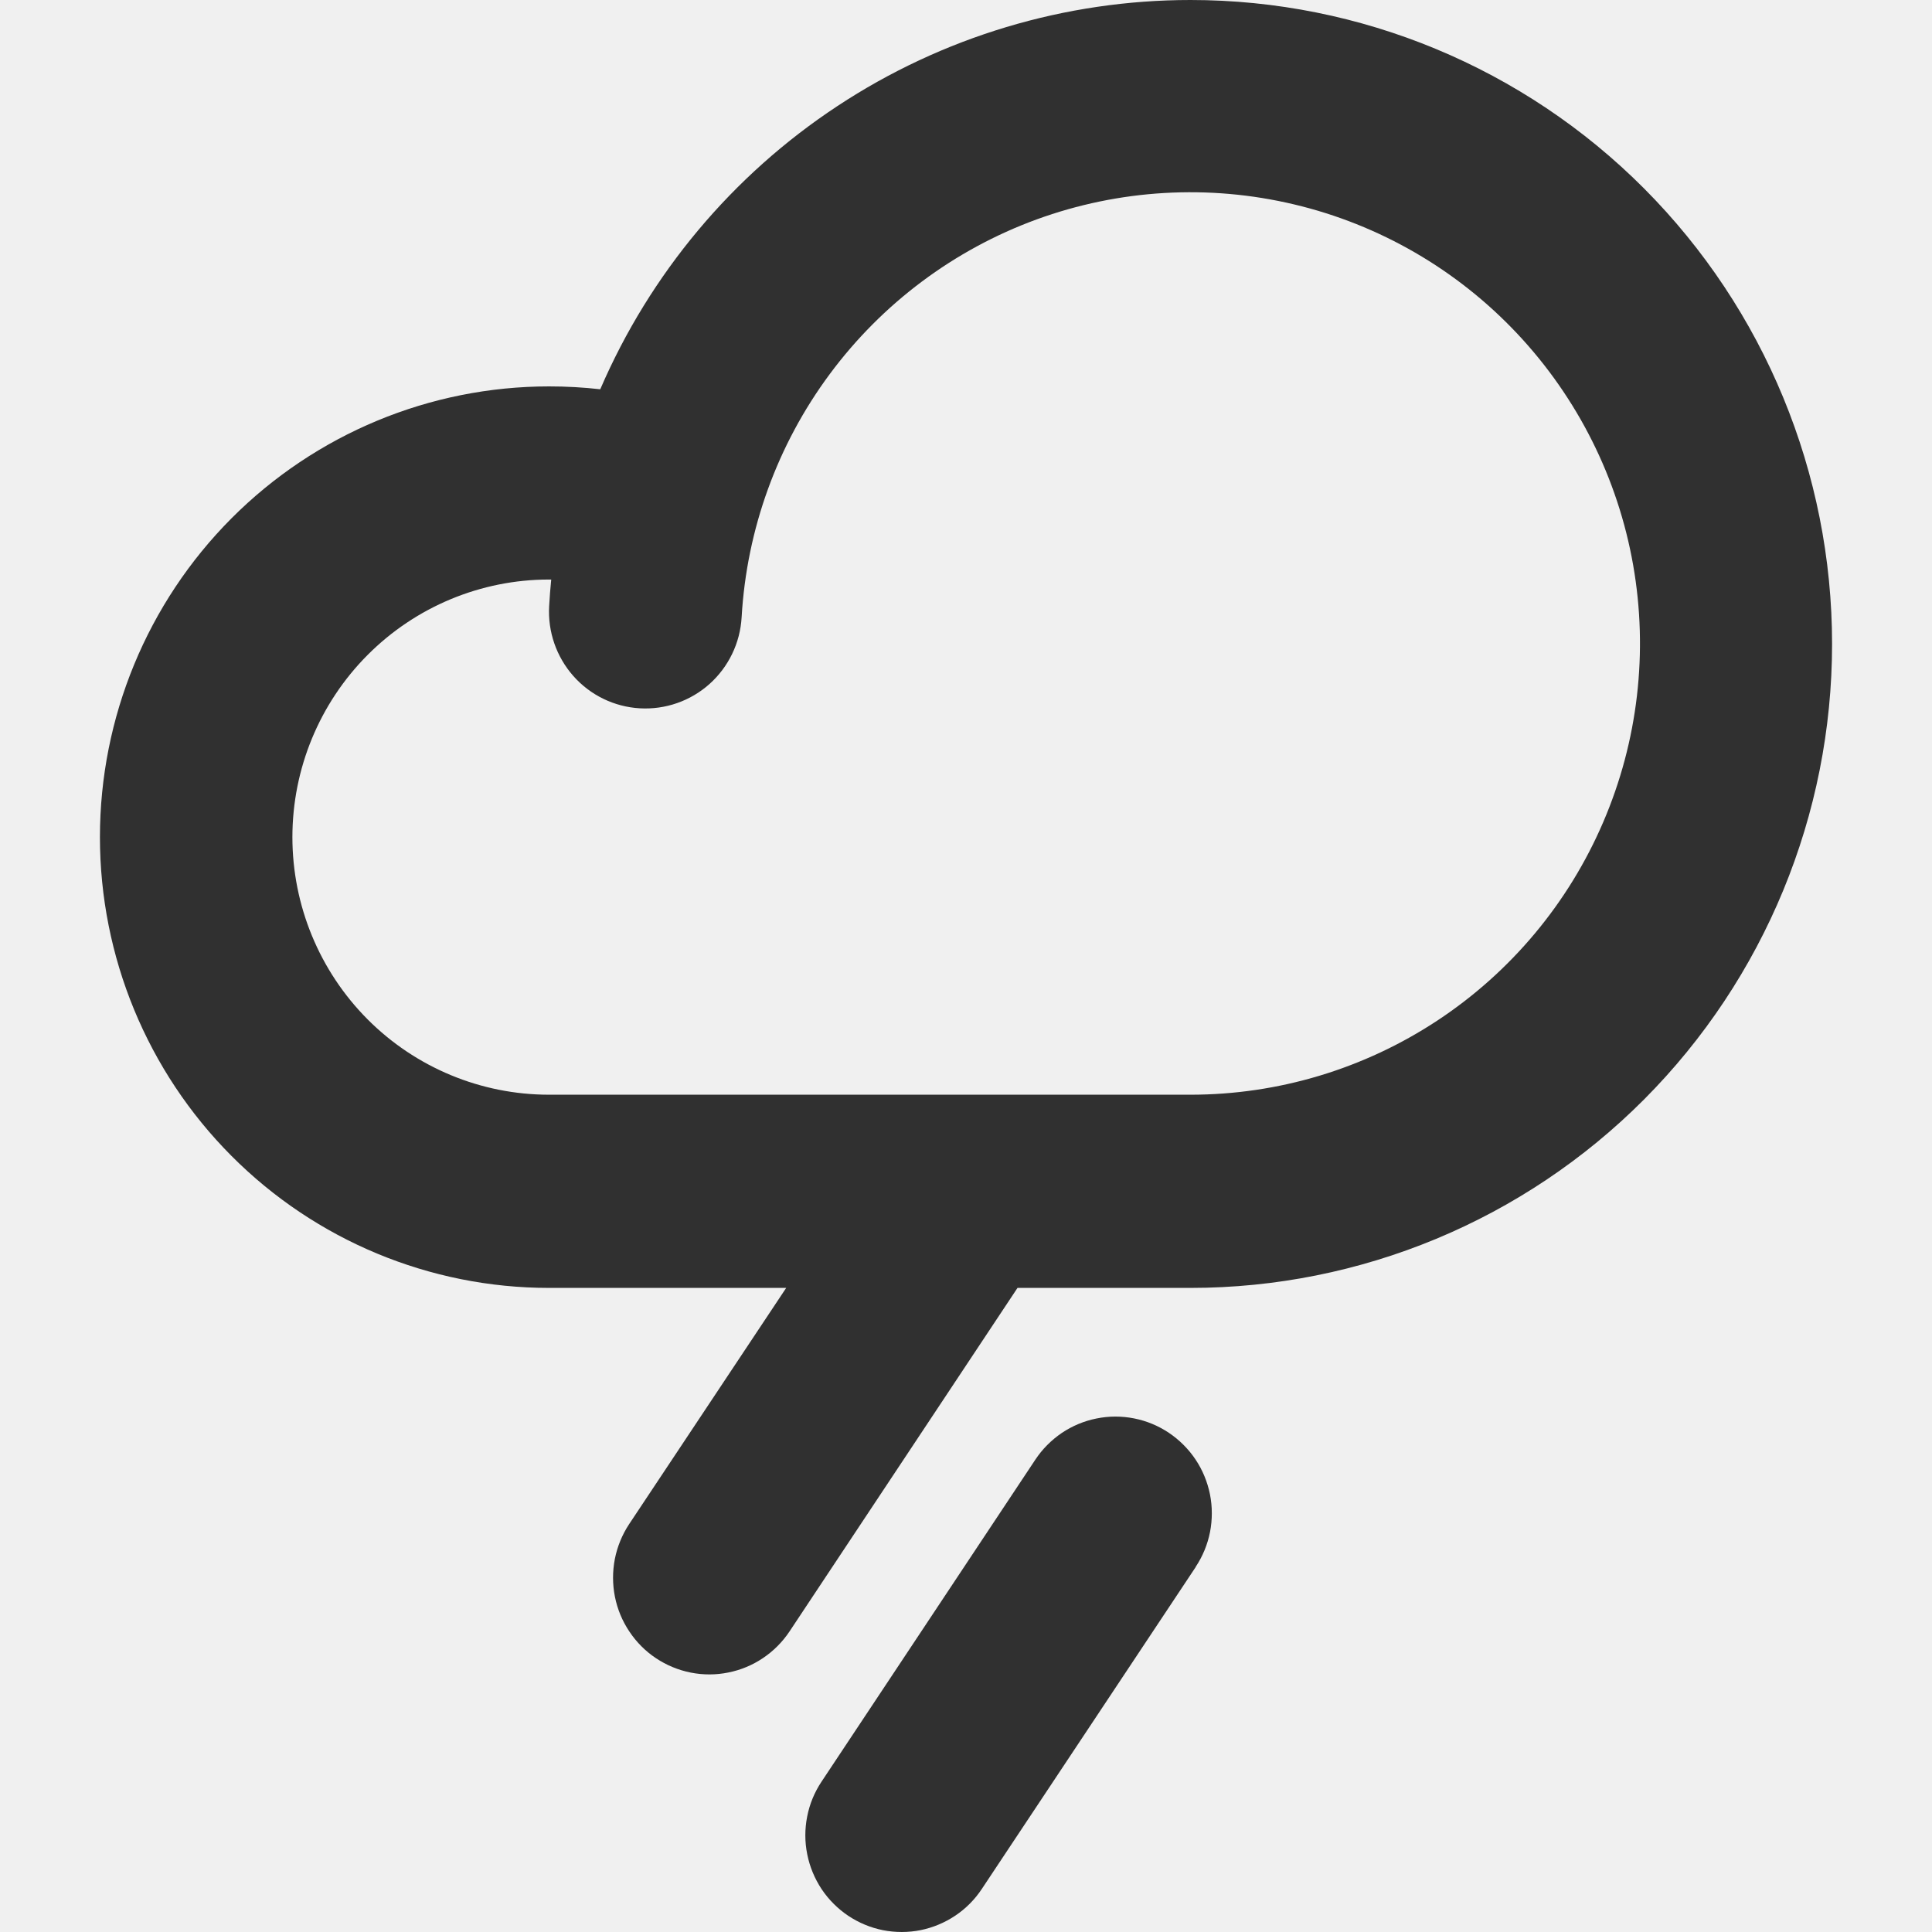
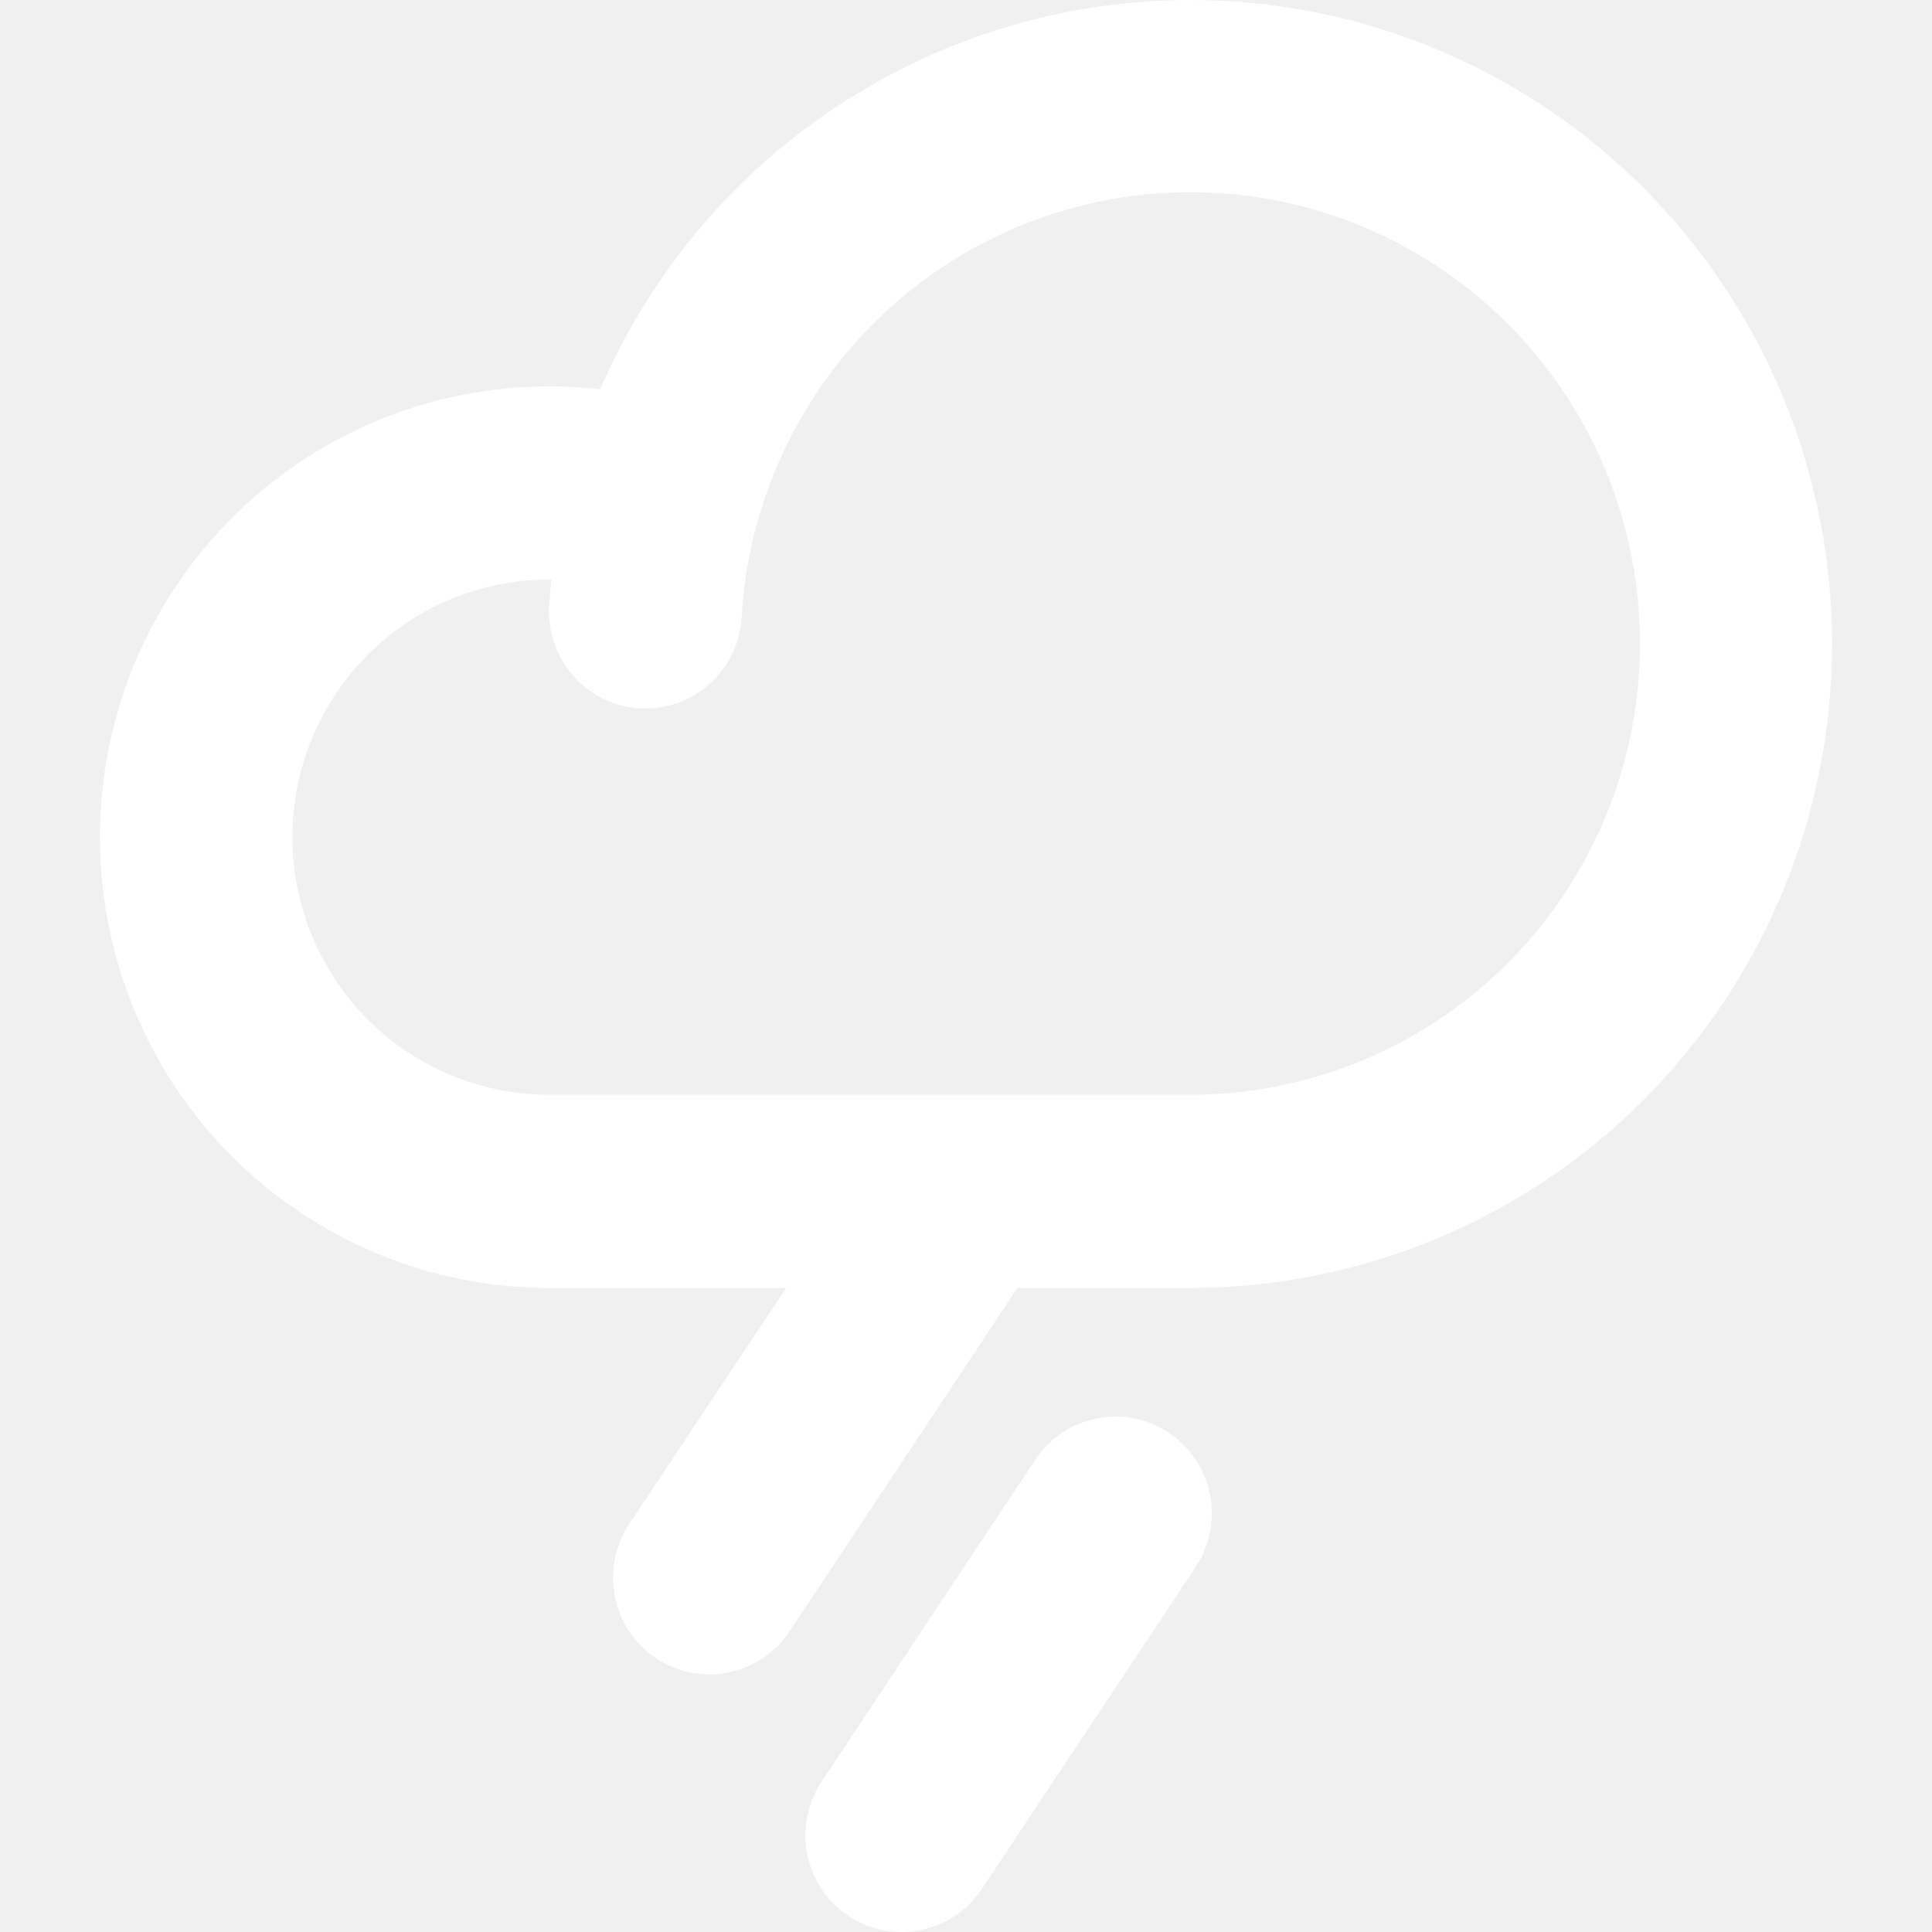
- <svg xmlns="http://www.w3.org/2000/svg" width="56" height="56" viewBox="0 0 26 29" fill="none">
-   <path d="M16.37 0C14.487 0 12.644 0.554 11.07 1.592C9.495 2.63 8.258 4.108 7.51 5.843C7.255 5.814 6.998 5.8 6.741 5.8C4.953 5.8 3.238 6.513 1.974 7.781C0.71 9.05 0 10.771 0 12.566C0 14.36 0.71 16.081 1.974 17.35C3.238 18.619 4.953 19.332 6.741 19.332H10.301L7.944 22.877C7.839 23.036 7.766 23.214 7.729 23.401C7.693 23.588 7.693 23.78 7.73 23.967C7.767 24.154 7.841 24.332 7.947 24.49C8.053 24.649 8.188 24.785 8.346 24.89C8.505 24.996 8.682 25.069 8.868 25.106C9.054 25.143 9.246 25.143 9.432 25.105C9.619 25.068 9.796 24.994 9.953 24.888C10.111 24.782 10.247 24.645 10.352 24.487L13.773 19.332H16.37C18.924 19.332 21.374 18.314 23.18 16.501C24.985 14.688 26 12.23 26 9.666C26 7.102 24.985 4.644 23.18 2.831C21.374 1.018 18.924 0 16.37 0ZM16.37 16.432H6.741C5.719 16.432 4.739 16.025 4.017 15.3C3.295 14.575 2.889 13.591 2.889 12.566C2.889 11.54 3.295 10.557 4.017 9.832C4.739 9.107 5.719 8.699 6.741 8.699H6.774C6.761 8.832 6.75 8.965 6.743 9.098C6.721 9.483 6.852 9.86 7.107 10.148C7.362 10.436 7.721 10.61 8.104 10.632C8.487 10.654 8.863 10.523 9.15 10.267C9.436 10.011 9.61 9.651 9.632 9.266C9.708 7.945 10.168 6.676 10.955 5.615C11.742 4.554 12.821 3.747 14.059 3.294C15.298 2.842 16.641 2.763 17.924 3.068C19.206 3.372 20.371 4.047 21.276 5.01C22.18 5.972 22.785 7.178 23.014 8.481C23.243 9.784 23.087 11.125 22.565 12.34C22.044 13.555 21.179 14.59 20.078 15.317C18.977 16.044 17.688 16.432 16.37 16.432ZM16.449 23.52L13.238 28.353C13.133 28.512 12.998 28.648 12.84 28.754C12.682 28.86 12.505 28.934 12.319 28.972C12.133 29.009 11.941 29.009 11.755 28.973C11.568 28.936 11.391 28.862 11.233 28.757C11.075 28.651 10.939 28.515 10.833 28.357C10.728 28.198 10.654 28.021 10.617 27.834C10.579 27.647 10.579 27.454 10.616 27.267C10.652 27.08 10.726 26.902 10.831 26.744L14.04 21.911C14.145 21.752 14.281 21.616 14.438 21.509C14.596 21.403 14.773 21.329 14.959 21.292C15.146 21.254 15.337 21.254 15.524 21.291C15.71 21.328 15.887 21.401 16.045 21.507C16.203 21.613 16.339 21.749 16.445 21.907C16.551 22.065 16.624 22.243 16.662 22.43C16.699 22.617 16.699 22.809 16.663 22.996C16.626 23.183 16.553 23.361 16.447 23.52H16.449Z" fill="#303030" />
+ <svg xmlns="http://www.w3.org/2000/svg" width="36" height="36" viewBox="0 0 26 29" fill="none">
+   <path d="M16.37 0C14.487 0 12.644 0.554 11.07 1.592C9.495 2.63 8.258 4.108 7.51 5.843C7.255 5.814 6.998 5.8 6.741 5.8C4.953 5.8 3.238 6.513 1.974 7.781C0.71 9.05 0 10.771 0 12.566C0 14.36 0.71 16.081 1.974 17.35C3.238 18.619 4.953 19.332 6.741 19.332H10.301L7.944 22.877C7.839 23.036 7.766 23.214 7.729 23.401C7.693 23.588 7.693 23.78 7.73 23.967C7.767 24.154 7.841 24.332 7.947 24.49C8.053 24.649 8.188 24.785 8.346 24.89C8.505 24.996 8.682 25.069 8.868 25.106C9.054 25.143 9.246 25.143 9.432 25.105C9.619 25.068 9.796 24.994 9.953 24.888C10.111 24.782 10.247 24.645 10.352 24.487L13.773 19.332H16.37C18.924 19.332 21.374 18.314 23.18 16.501C24.985 14.688 26 12.23 26 9.666C26 7.102 24.985 4.644 23.18 2.831C21.374 1.018 18.924 0 16.37 0ZM16.37 16.432H6.741C5.719 16.432 4.739 16.025 4.017 15.3C3.295 14.575 2.889 13.591 2.889 12.566C2.889 11.54 3.295 10.557 4.017 9.832C4.739 9.107 5.719 8.699 6.741 8.699H6.774C6.761 8.832 6.75 8.965 6.743 9.098C6.721 9.483 6.852 9.86 7.107 10.148C7.362 10.436 7.721 10.61 8.104 10.632C8.487 10.654 8.863 10.523 9.15 10.267C9.436 10.011 9.61 9.651 9.632 9.266C9.708 7.945 10.168 6.676 10.955 5.615C11.742 4.554 12.821 3.747 14.059 3.294C15.298 2.842 16.641 2.763 17.924 3.068C19.206 3.372 20.371 4.047 21.276 5.01C22.18 5.972 22.785 7.178 23.014 8.481C23.243 9.784 23.087 11.125 22.565 12.34C22.044 13.555 21.179 14.59 20.078 15.317C18.977 16.044 17.688 16.432 16.37 16.432ZM16.449 23.52L13.238 28.353C13.133 28.512 12.998 28.648 12.84 28.754C12.682 28.86 12.505 28.934 12.319 28.972C12.133 29.009 11.941 29.009 11.755 28.973C11.568 28.936 11.391 28.862 11.233 28.757C11.075 28.651 10.939 28.515 10.833 28.357C10.728 28.198 10.654 28.021 10.617 27.834C10.579 27.647 10.579 27.454 10.616 27.267C10.652 27.08 10.726 26.902 10.831 26.744L14.04 21.911C14.145 21.752 14.281 21.616 14.438 21.509C14.596 21.403 14.773 21.329 14.959 21.292C15.146 21.254 15.337 21.254 15.524 21.291C15.71 21.328 15.887 21.401 16.045 21.507C16.203 21.613 16.339 21.749 16.445 21.907C16.551 22.065 16.624 22.243 16.662 22.43C16.699 22.617 16.699 22.809 16.663 22.996C16.626 23.183 16.553 23.361 16.447 23.52H16.449Z" fill="#FFFFFF" />
</svg>
